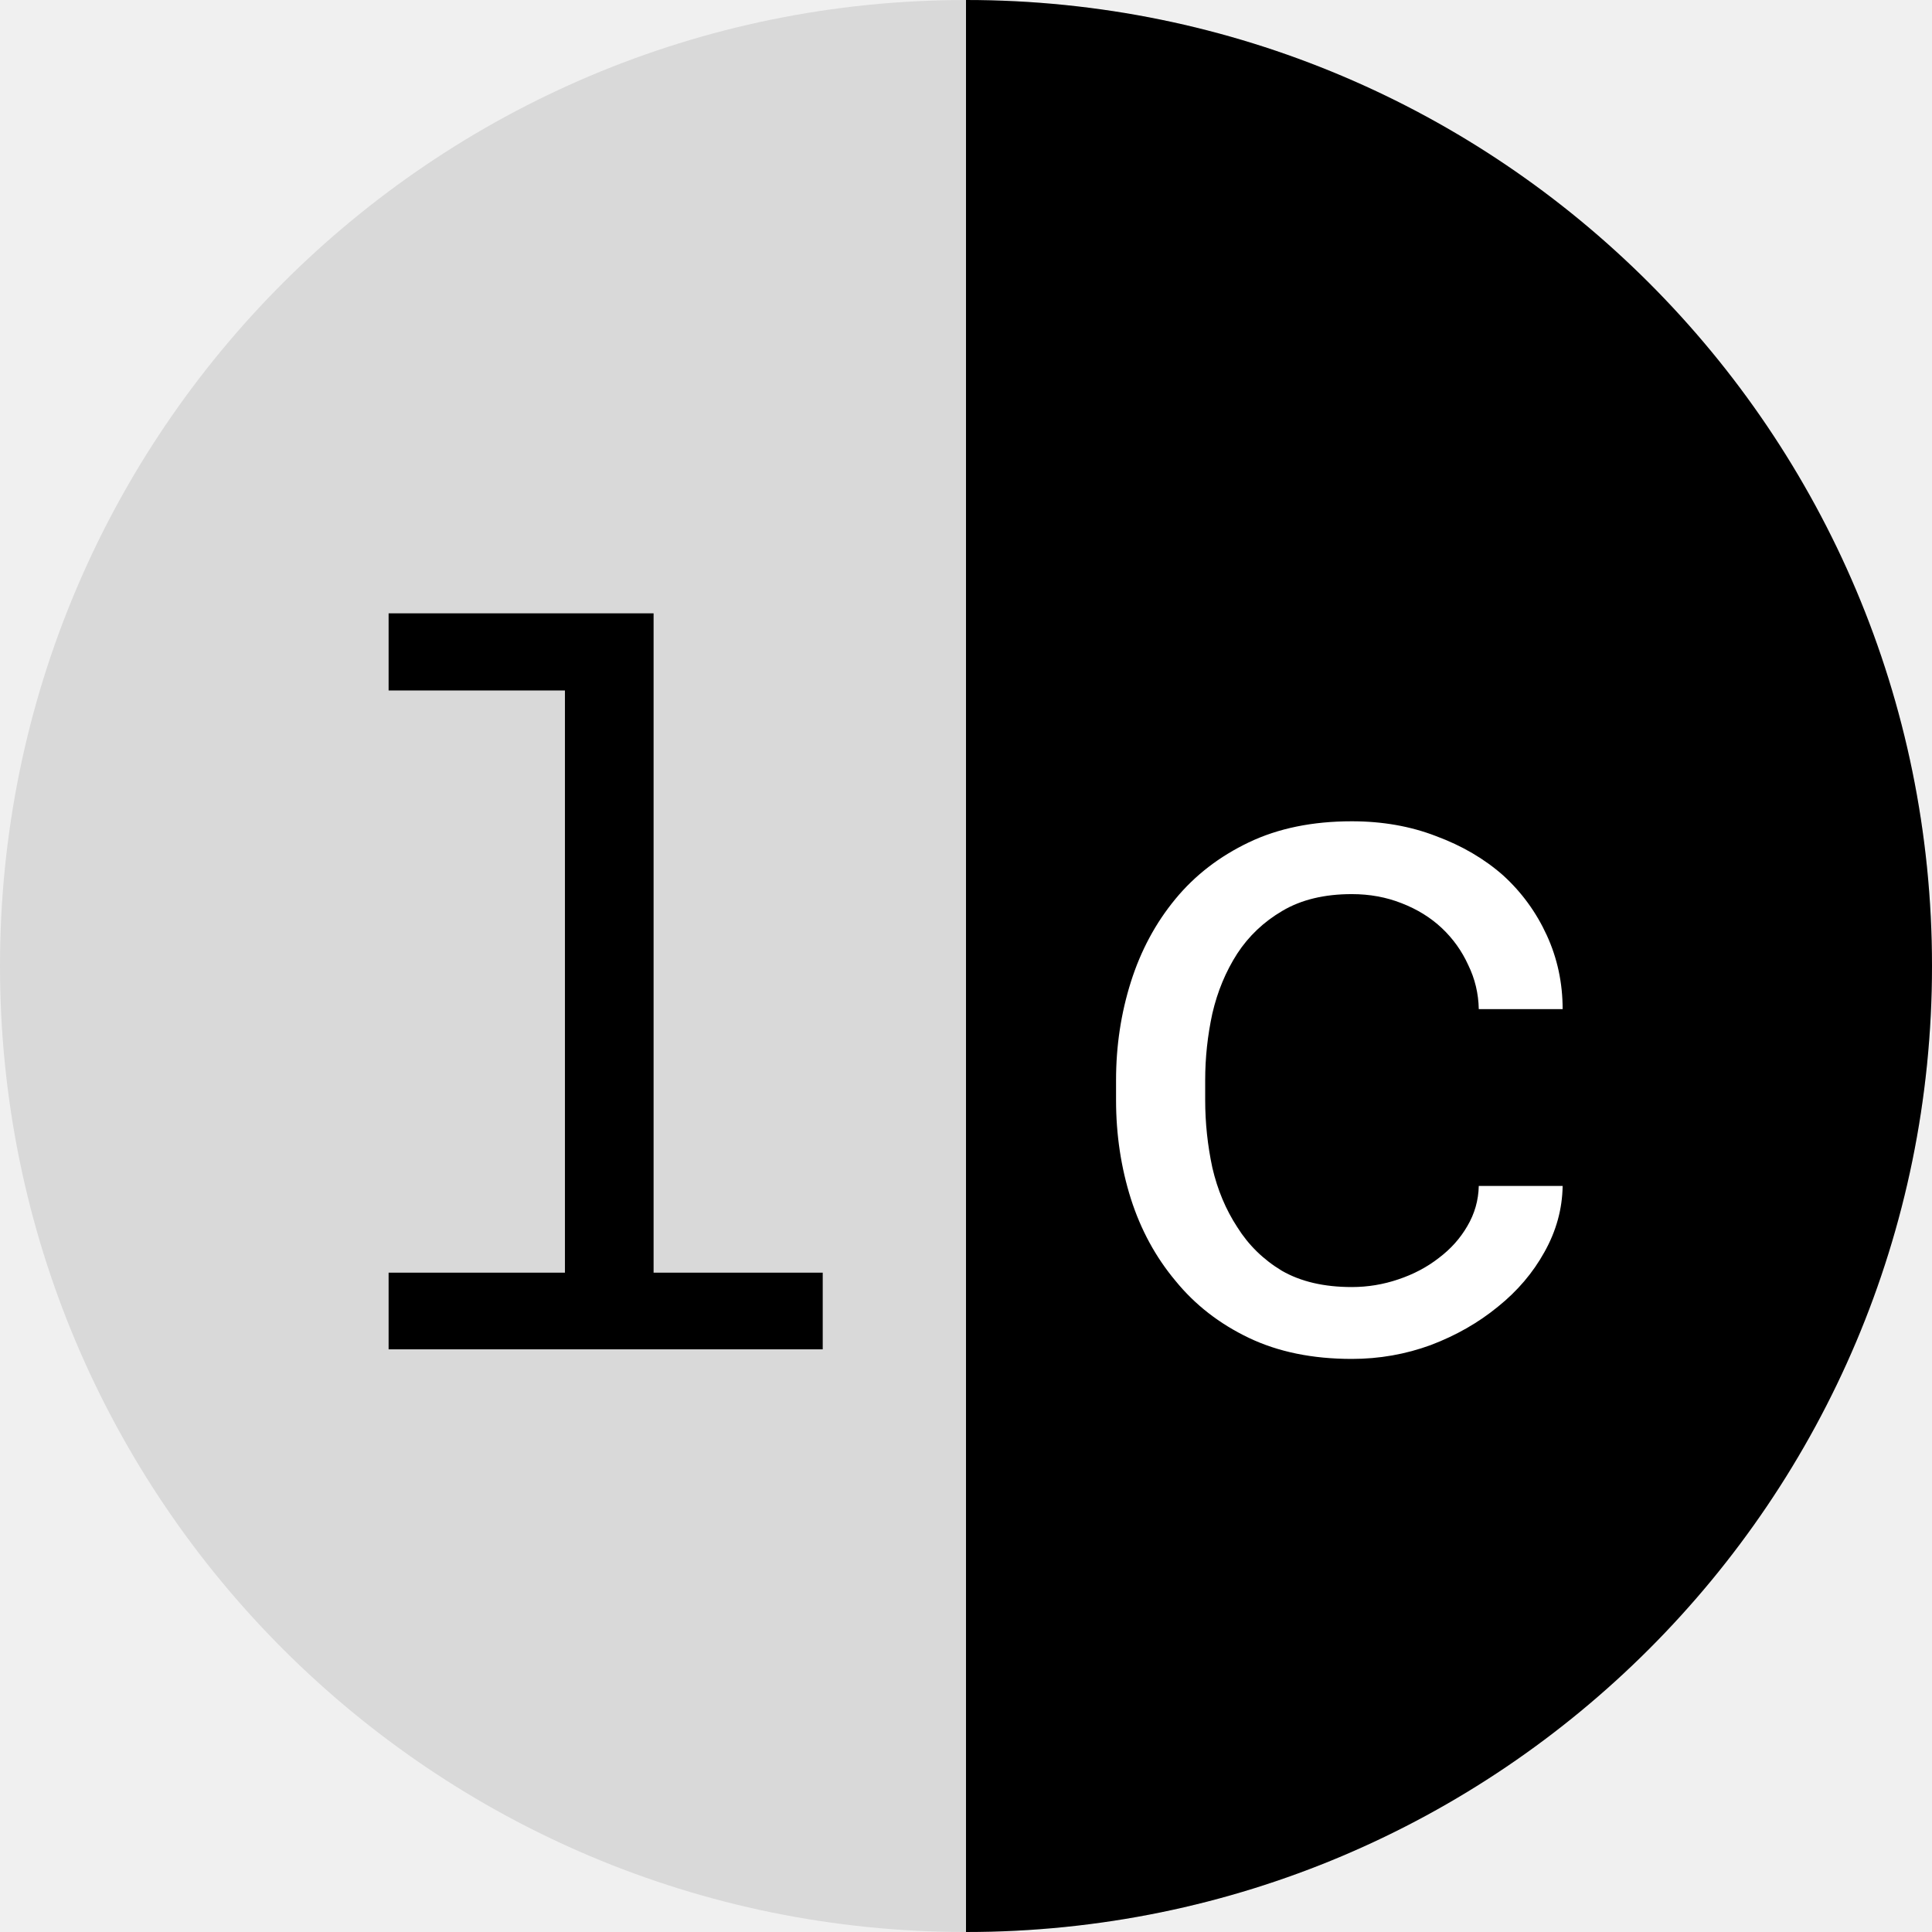
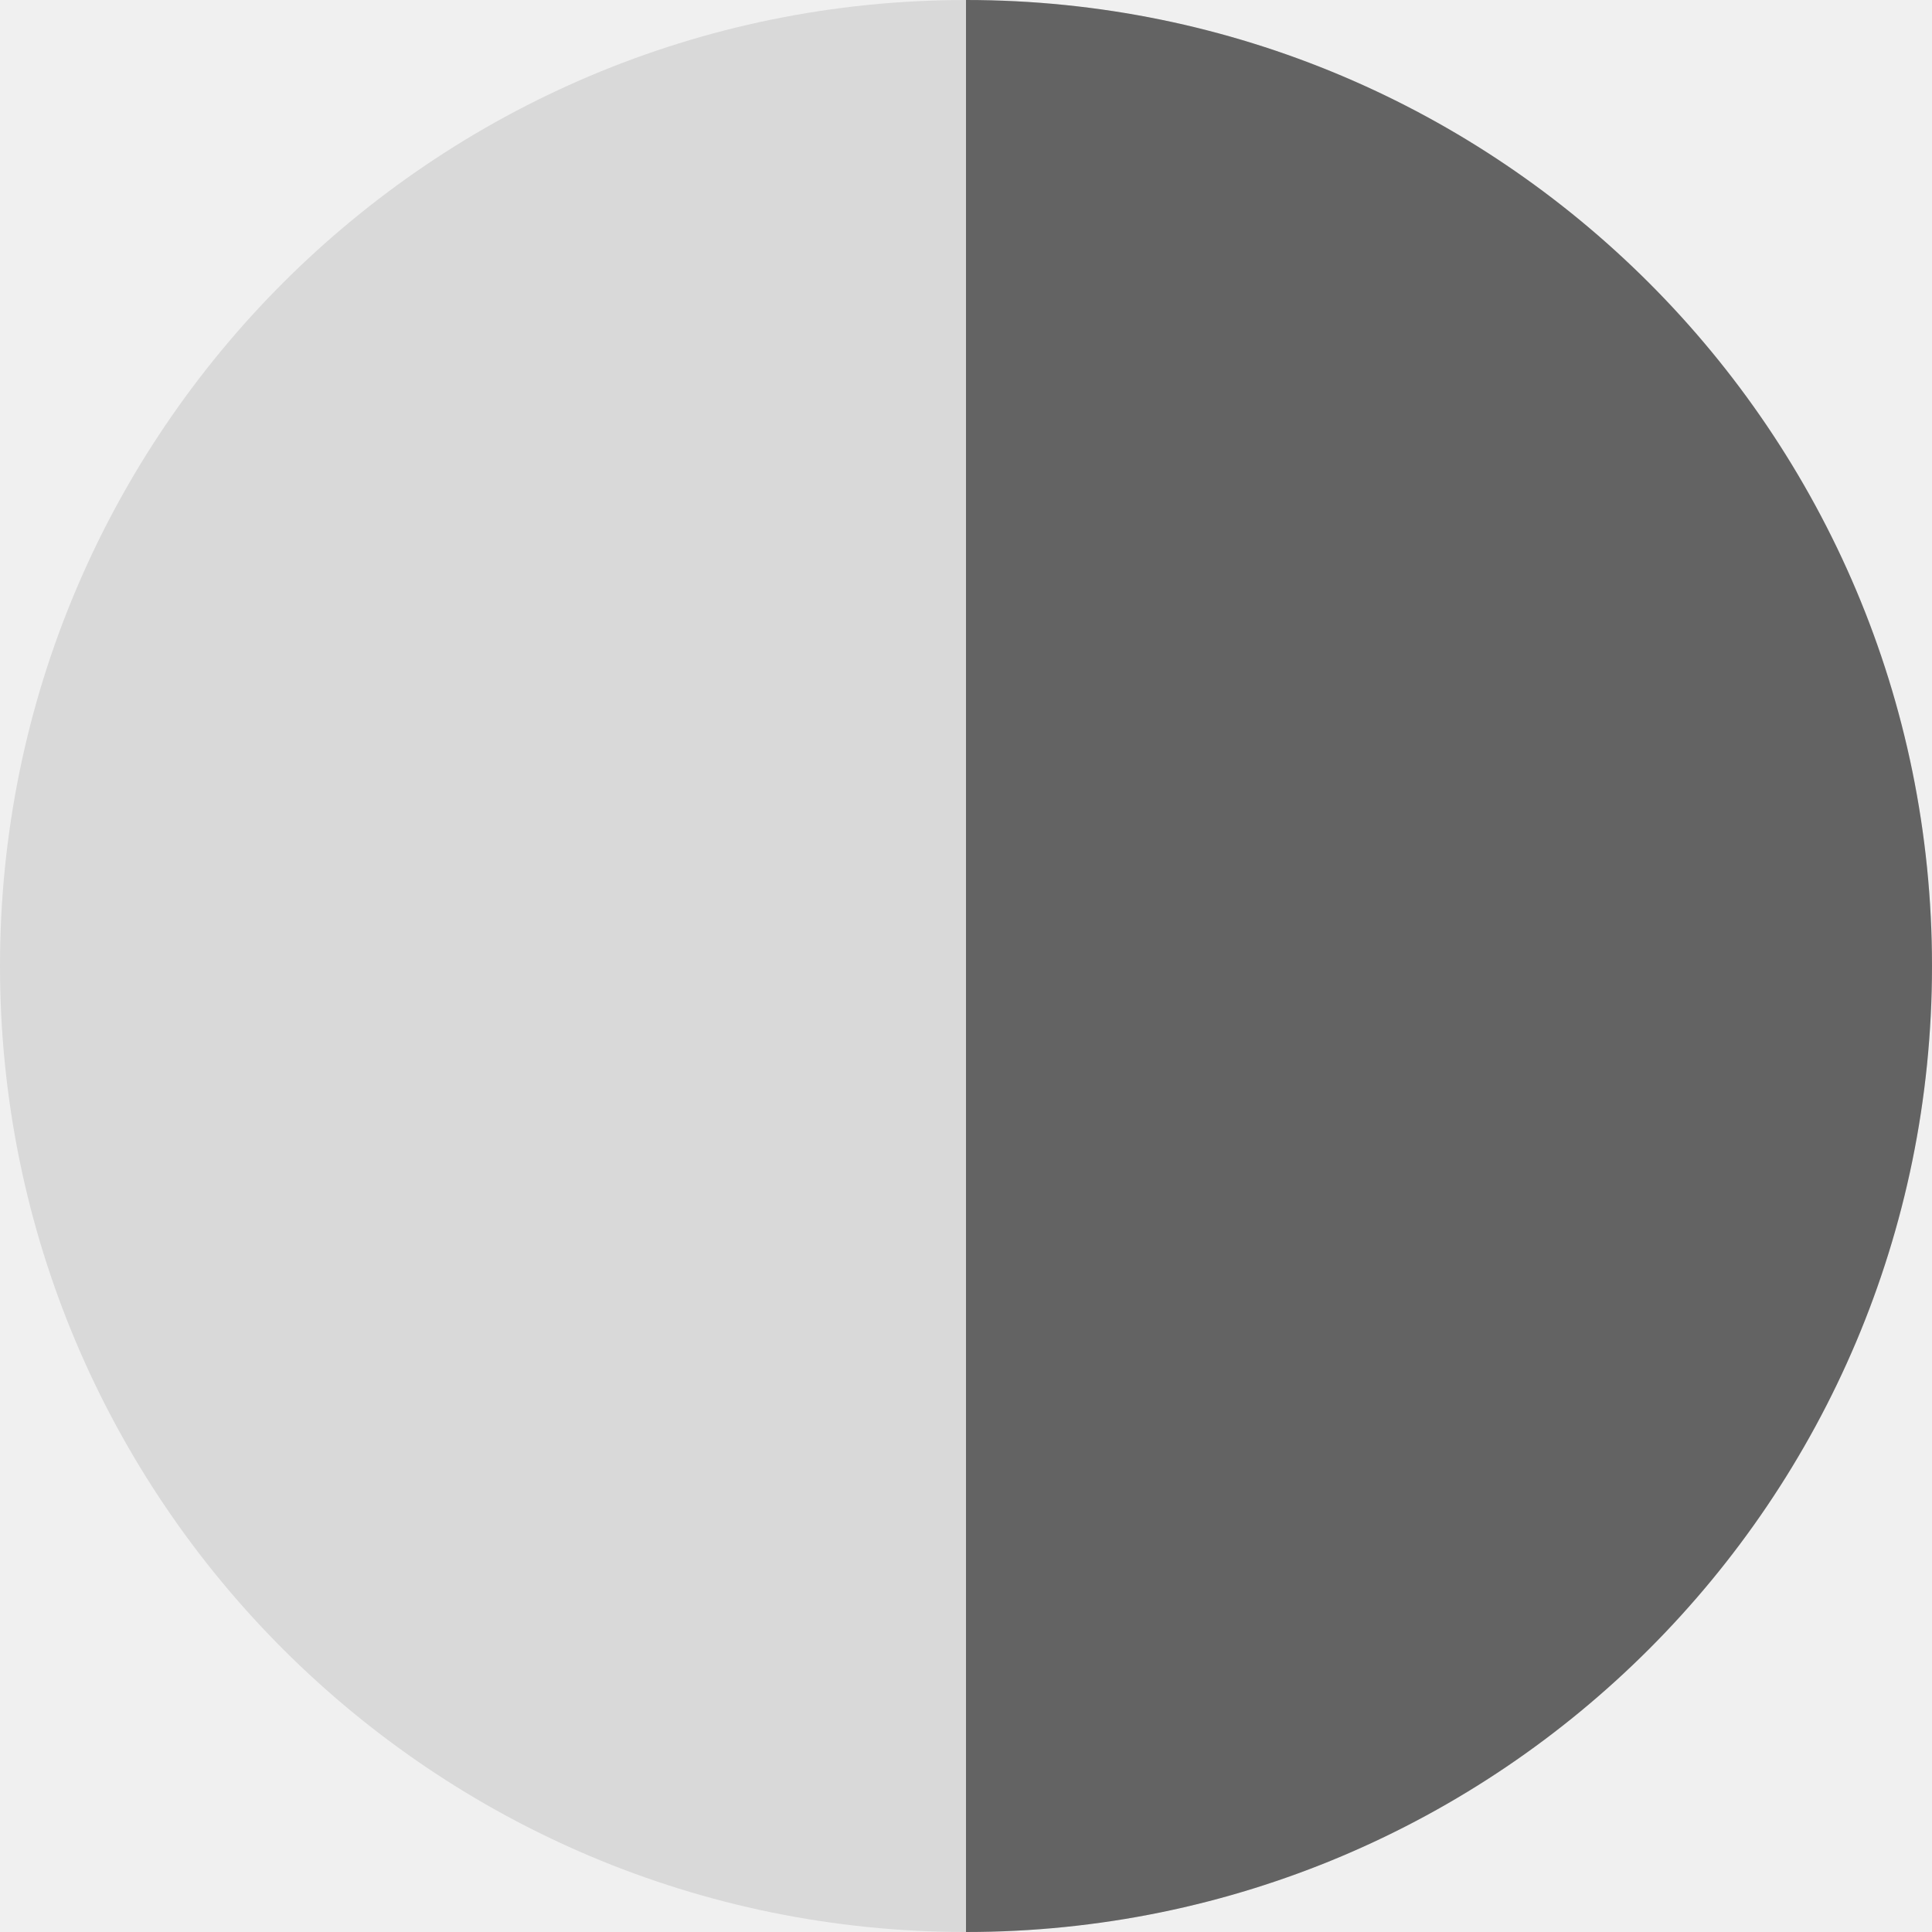
<svg xmlns="http://www.w3.org/2000/svg" width="126" height="126" viewBox="0 0 126 126" fill="none">
  <circle cx="63" cy="63" r="63" fill="#D9D9D9" />
-   <path d="M63 0C97.794 0 126 28.206 126 63C126 97.794 97.794 126 63 126V0Z" fill="black" />
-   <path d="M25.344 40H42.625V83H53.656V88H25.344V83H36.844V45.031H25.344V40Z" fill="black" />
-   <path d="M88.161 83.938C89.203 83.938 90.213 83.771 91.192 83.438C92.192 83.104 93.078 82.635 93.849 82.031C94.62 81.448 95.234 80.76 95.692 79.969C96.172 79.156 96.422 78.281 96.442 77.344H101.911C101.89 78.844 101.495 80.281 100.724 81.656C99.974 83.01 98.963 84.198 97.692 85.219C96.422 86.26 94.963 87.094 93.317 87.719C91.672 88.323 89.953 88.625 88.161 88.625C85.599 88.625 83.359 88.167 81.442 87.25C79.526 86.333 77.932 85.094 76.661 83.531C75.37 81.99 74.401 80.208 73.755 78.188C73.109 76.146 72.786 74 72.786 71.75V70.438C72.786 68.208 73.109 66.073 73.755 64.031C74.401 61.99 75.37 60.188 76.661 58.625C77.932 57.083 79.526 55.854 81.442 54.938C83.359 54.021 85.599 53.562 88.161 53.562C90.161 53.562 91.995 53.885 93.661 54.531C95.349 55.156 96.807 56.01 98.036 57.094C99.245 58.198 100.193 59.5 100.88 61C101.568 62.5 101.911 64.104 101.911 65.812H96.442C96.422 64.792 96.192 63.833 95.755 62.938C95.338 62.021 94.765 61.219 94.036 60.531C93.307 59.844 92.432 59.302 91.411 58.906C90.411 58.51 89.328 58.312 88.161 58.312C86.37 58.312 84.859 58.677 83.63 59.406C82.422 60.115 81.442 61.042 80.692 62.188C79.942 63.354 79.401 64.656 79.067 66.094C78.755 67.531 78.599 68.979 78.599 70.438V71.75C78.599 73.229 78.755 74.698 79.067 76.156C79.401 77.594 79.942 78.885 80.692 80.031C81.422 81.198 82.39 82.146 83.599 82.875C84.828 83.583 86.349 83.938 88.161 83.938Z" fill="white" />
+   <path d="M63 0C97.794 0 126 28.206 126 63C126 97.794 97.794 126 63 126V0Z" fill="#636363" />
</svg>
